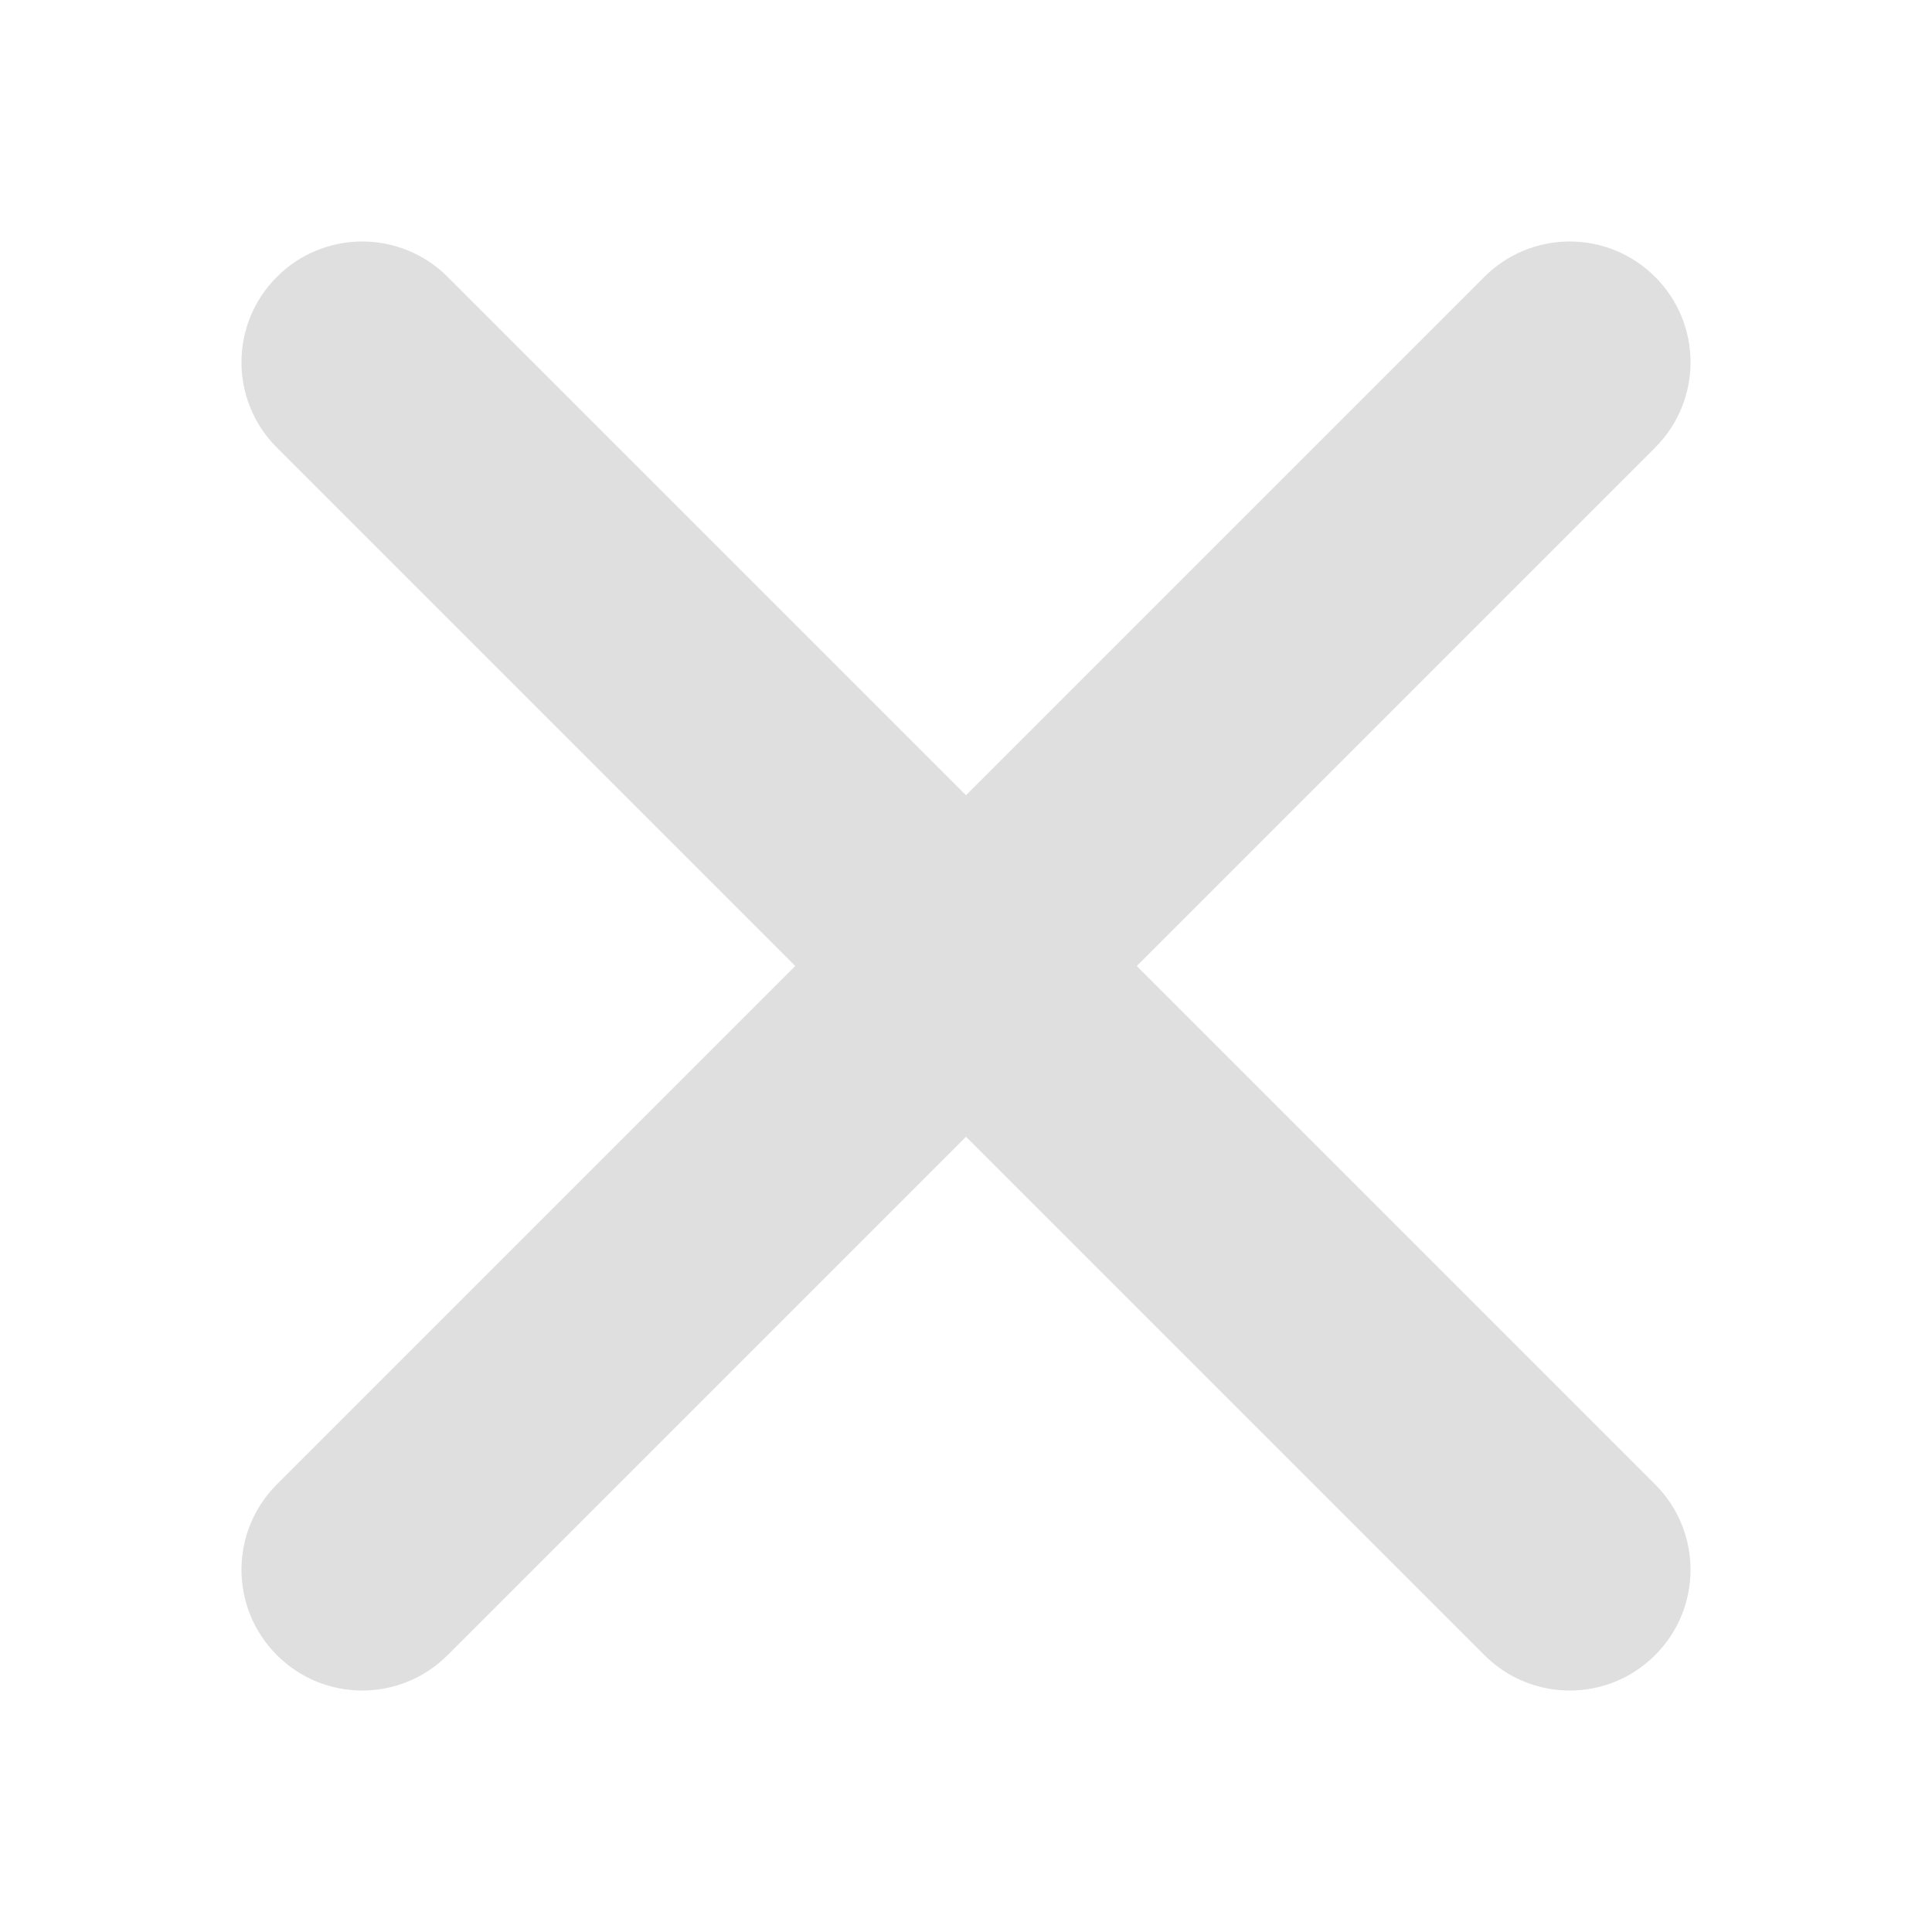
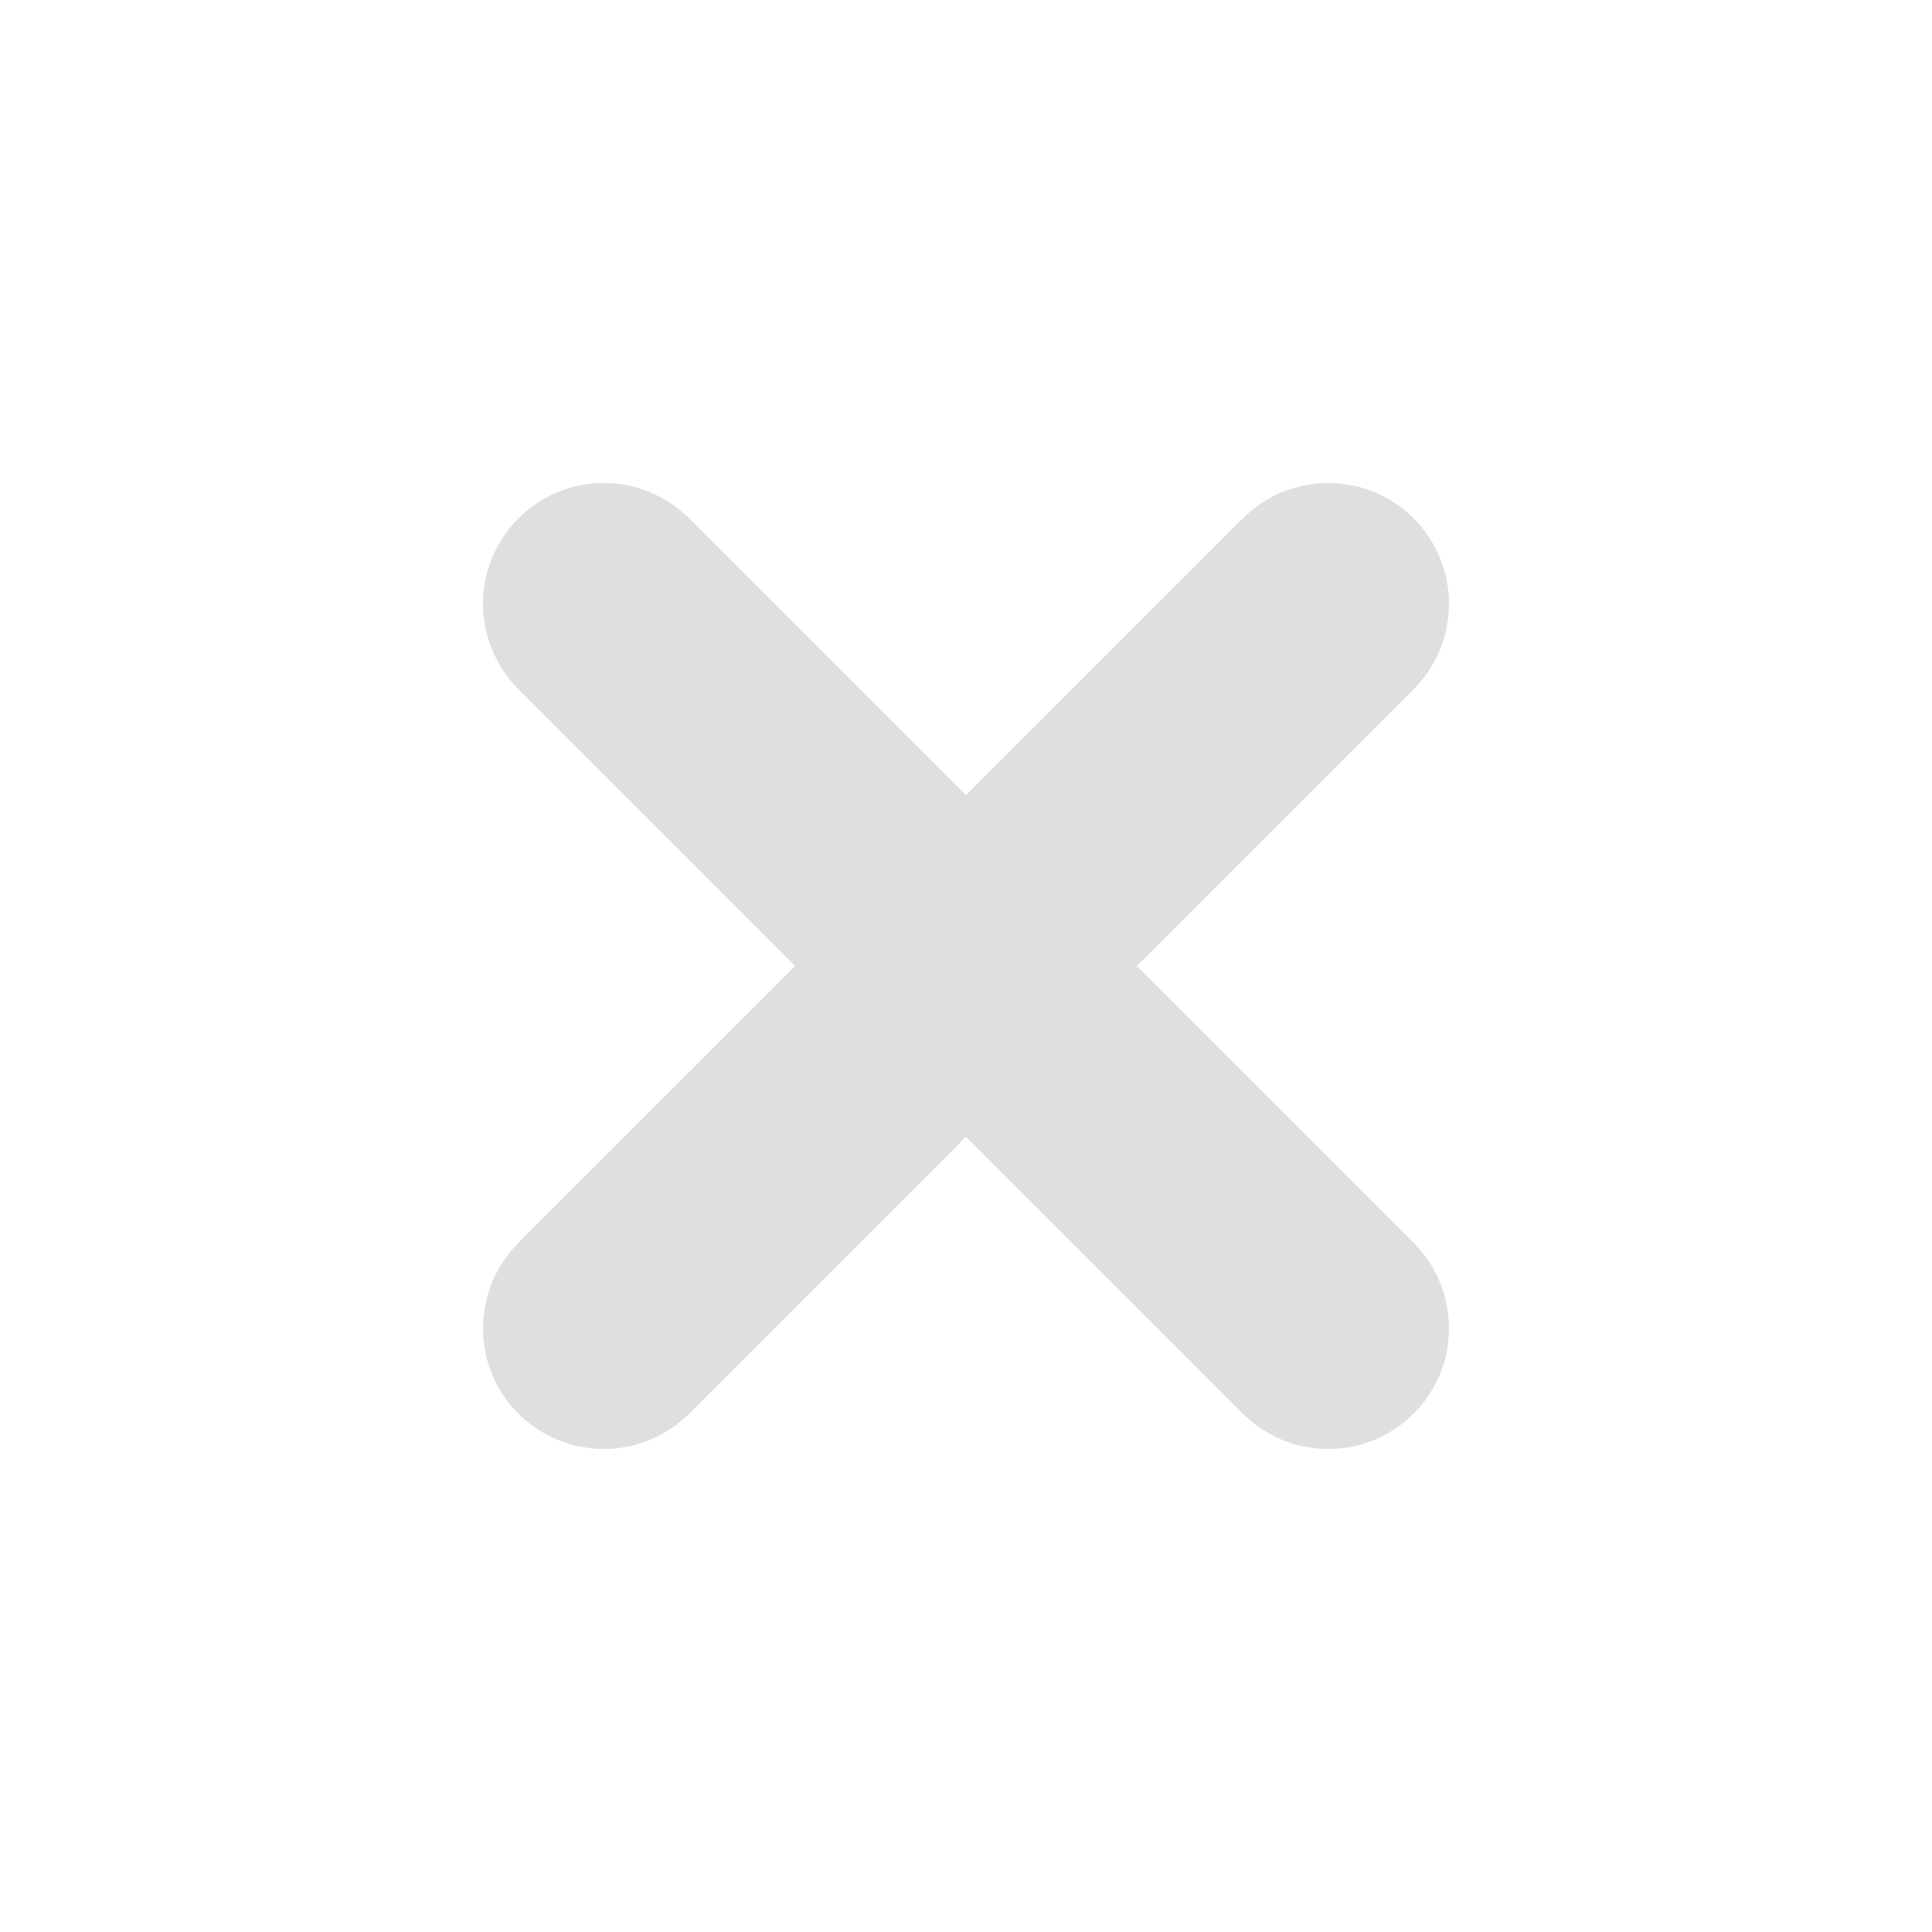
- <svg xmlns="http://www.w3.org/2000/svg" height="16px" viewBox="0 0 16 16" width="16px">
-   <path d="m 3 2 c -0.266 0 -0.52 0.105 -0.707 0.293 c -0.391 0.391 -0.391 1.023 0 1.414 l 4.293 4.293 l -4.293 4.293 c -0.391 0.391 -0.391 1.023 0 1.414 s 1.023 0.391 1.414 0 l 4.293 -4.293 l 4.293 4.293 c 0.391 0.391 1.023 0.391 1.414 0 s 0.391 -1.023 0 -1.414 l -4.293 -4.293 l 4.293 -4.293 c 0.391 -0.391 0.391 -1.023 0 -1.414 c -0.188 -0.188 -0.441 -0.293 -0.707 -0.293 s -0.52 0.105 -0.707 0.293 l -4.293 4.293 l -4.293 -4.293 c -0.188 -0.188 -0.441 -0.293 -0.707 -0.293 z m 0 0" fill="#dfdfdf" />
+ <svg xmlns="http://www.w3.org/2000/svg" width="16" height="16" version="1.1">
+   <defs>
+     <style id="current-color-scheme" type="text/css">
+    .ColorScheme-Text { color:#dfdfdf; } .ColorScheme-Highlight { color:#4285f4; } .ColorScheme-NeutralText { color:#ff9800; } .ColorScheme-PositiveText { color:#4caf50; } .ColorScheme-NegativeText { color:#f44336; }
+   </style>
+   </defs>
+   <path style="fill:currentColor" class="ColorScheme-Text" d="M 5,4 C 4.448,4 4,4.448 4,5 4,5.265 4.106,5.519 4.293,5.707 L 10.293,11.707 C 10.48,11.895 10.735,12 11,12 11.552,12 12,11.552 12,11 12,10.735 11.895,10.48 11.707,10.293 L 5.707,4.293 C 5.519,4.106 5.265,4 5,4 Z" />
+   <path style="fill:currentColor" class="ColorScheme-Text" d="M 5,12 C 4.448,12 4,11.552 4,11 4,10.735 4.106,10.48 4.293,10.293 L 10.293,4.293 C 10.48,4.105 10.735,4 11,4 11.552,4 12,4.448 12,5 12,5.265 11.895,5.52 11.707,5.707 L 5.707,11.707 C 5.519,11.895 5.265,12 5,12 Z" />
</svg>
